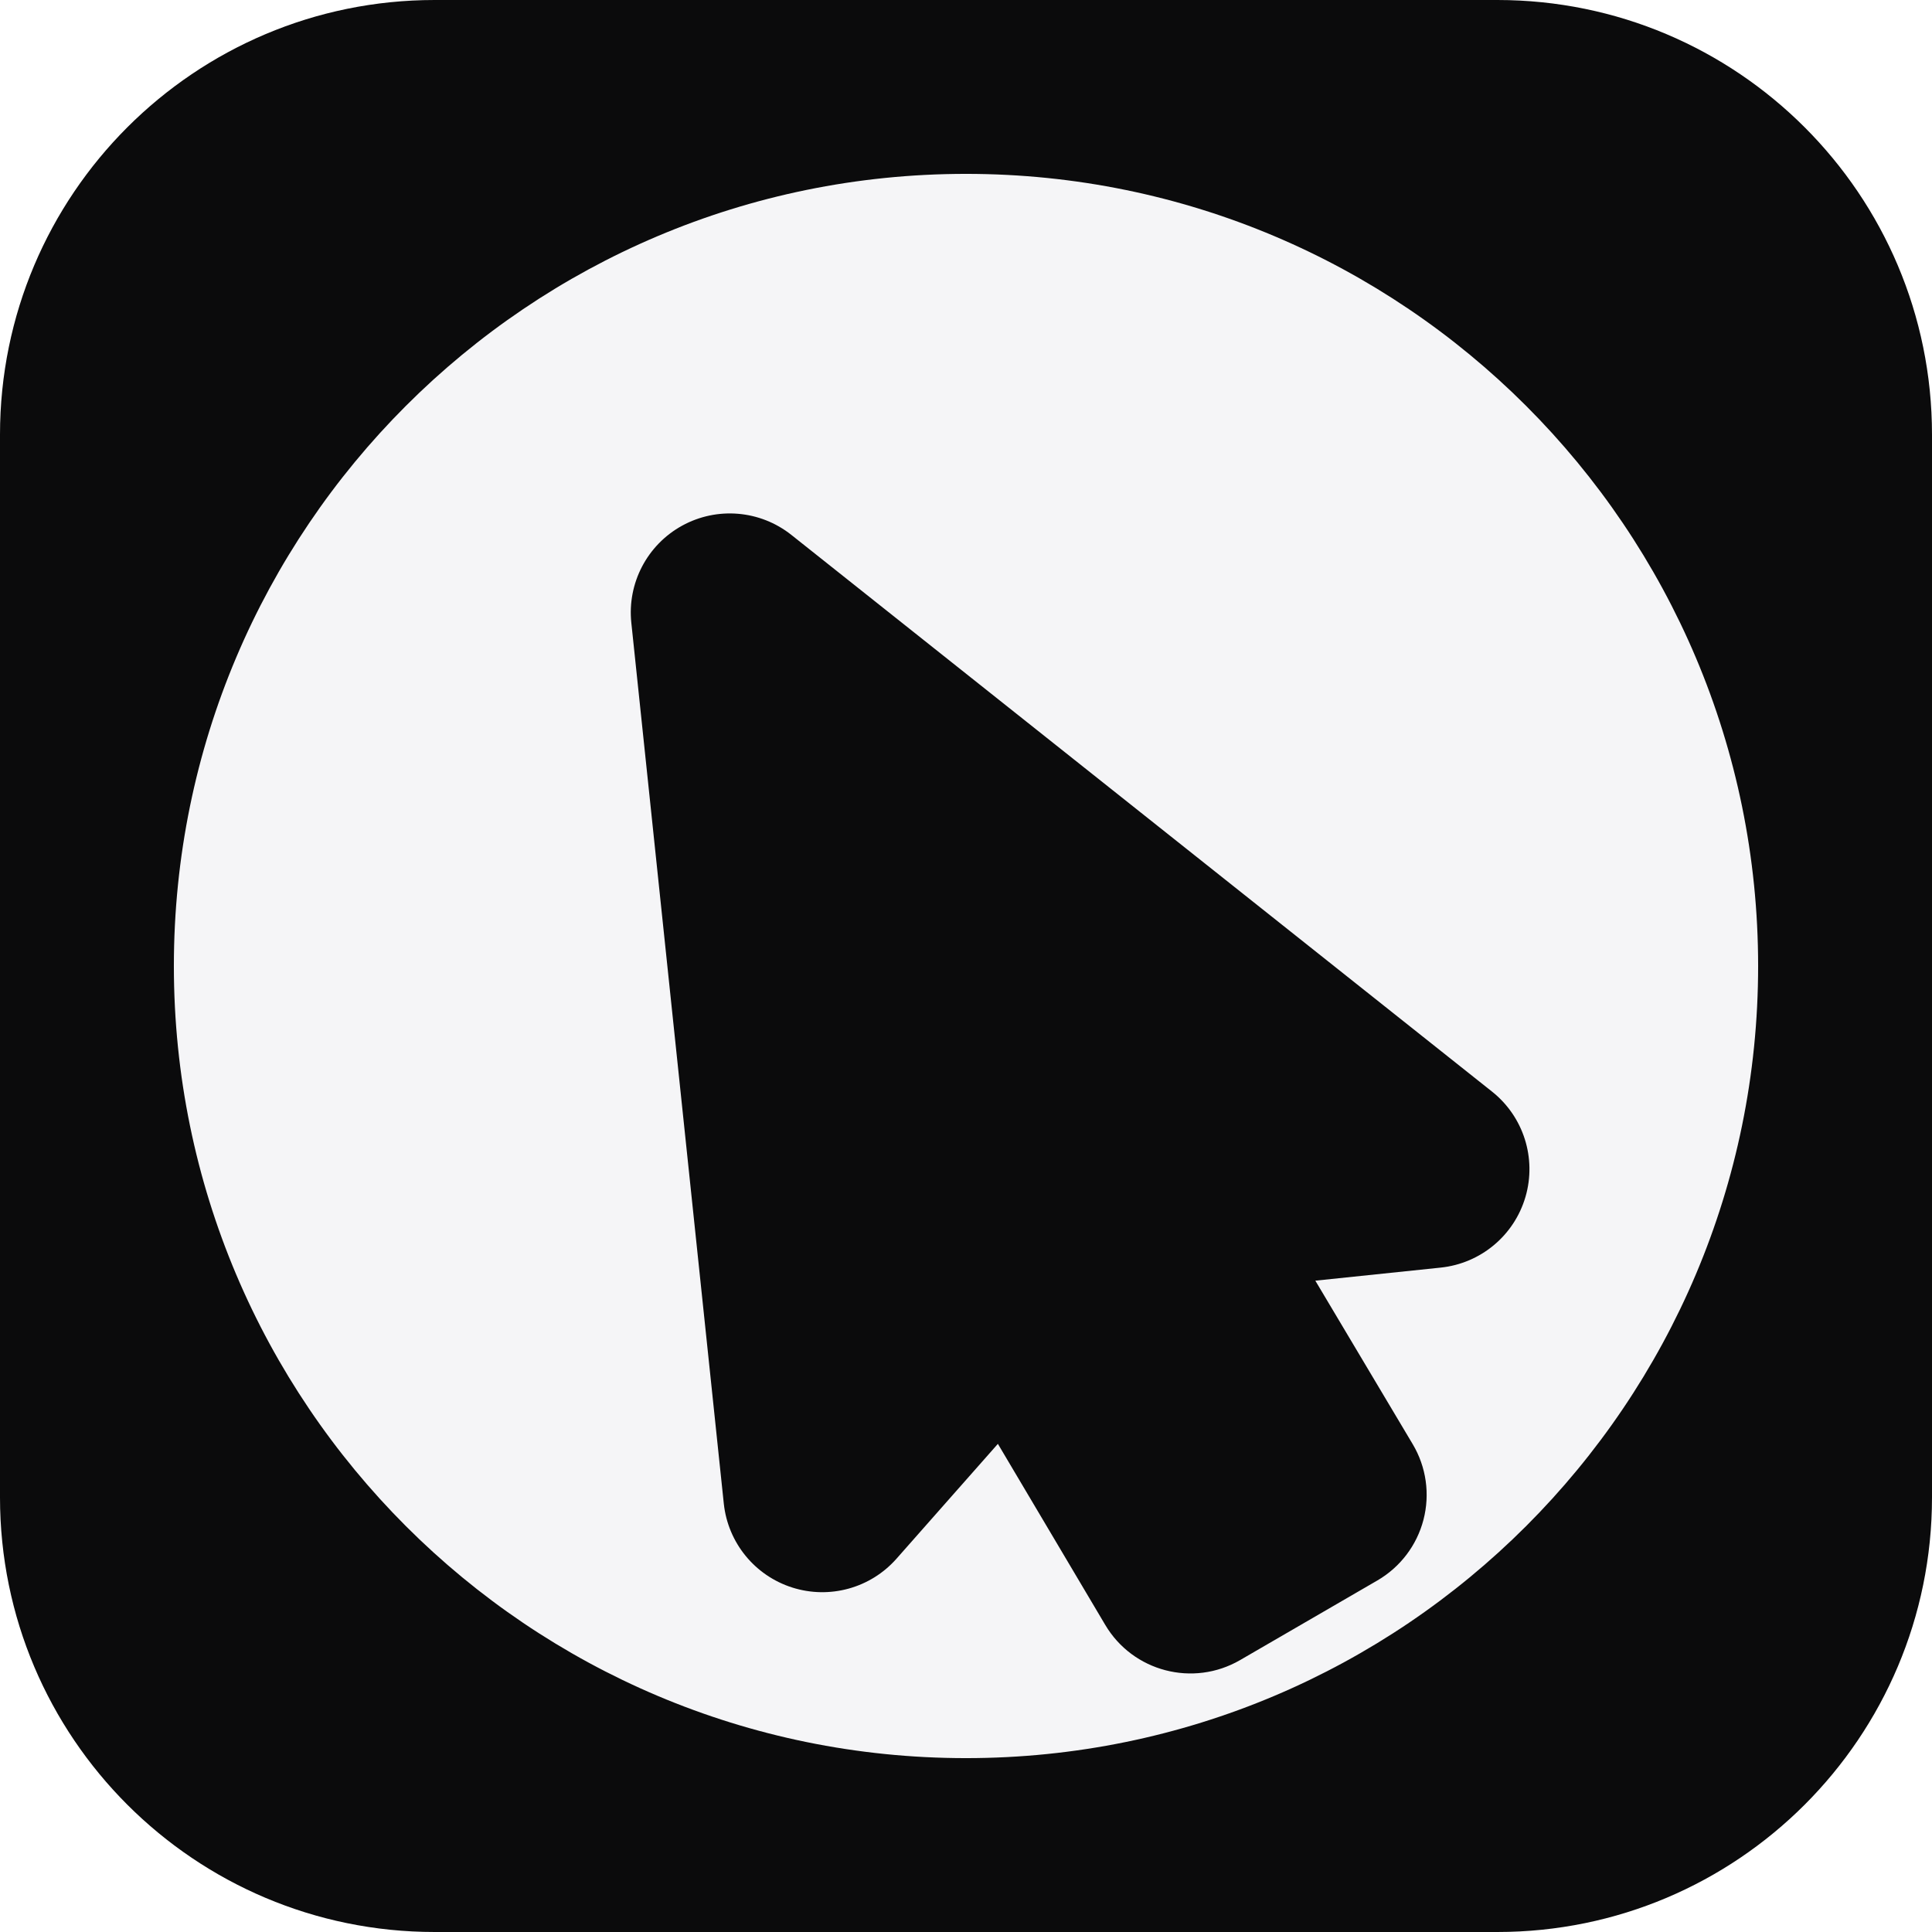
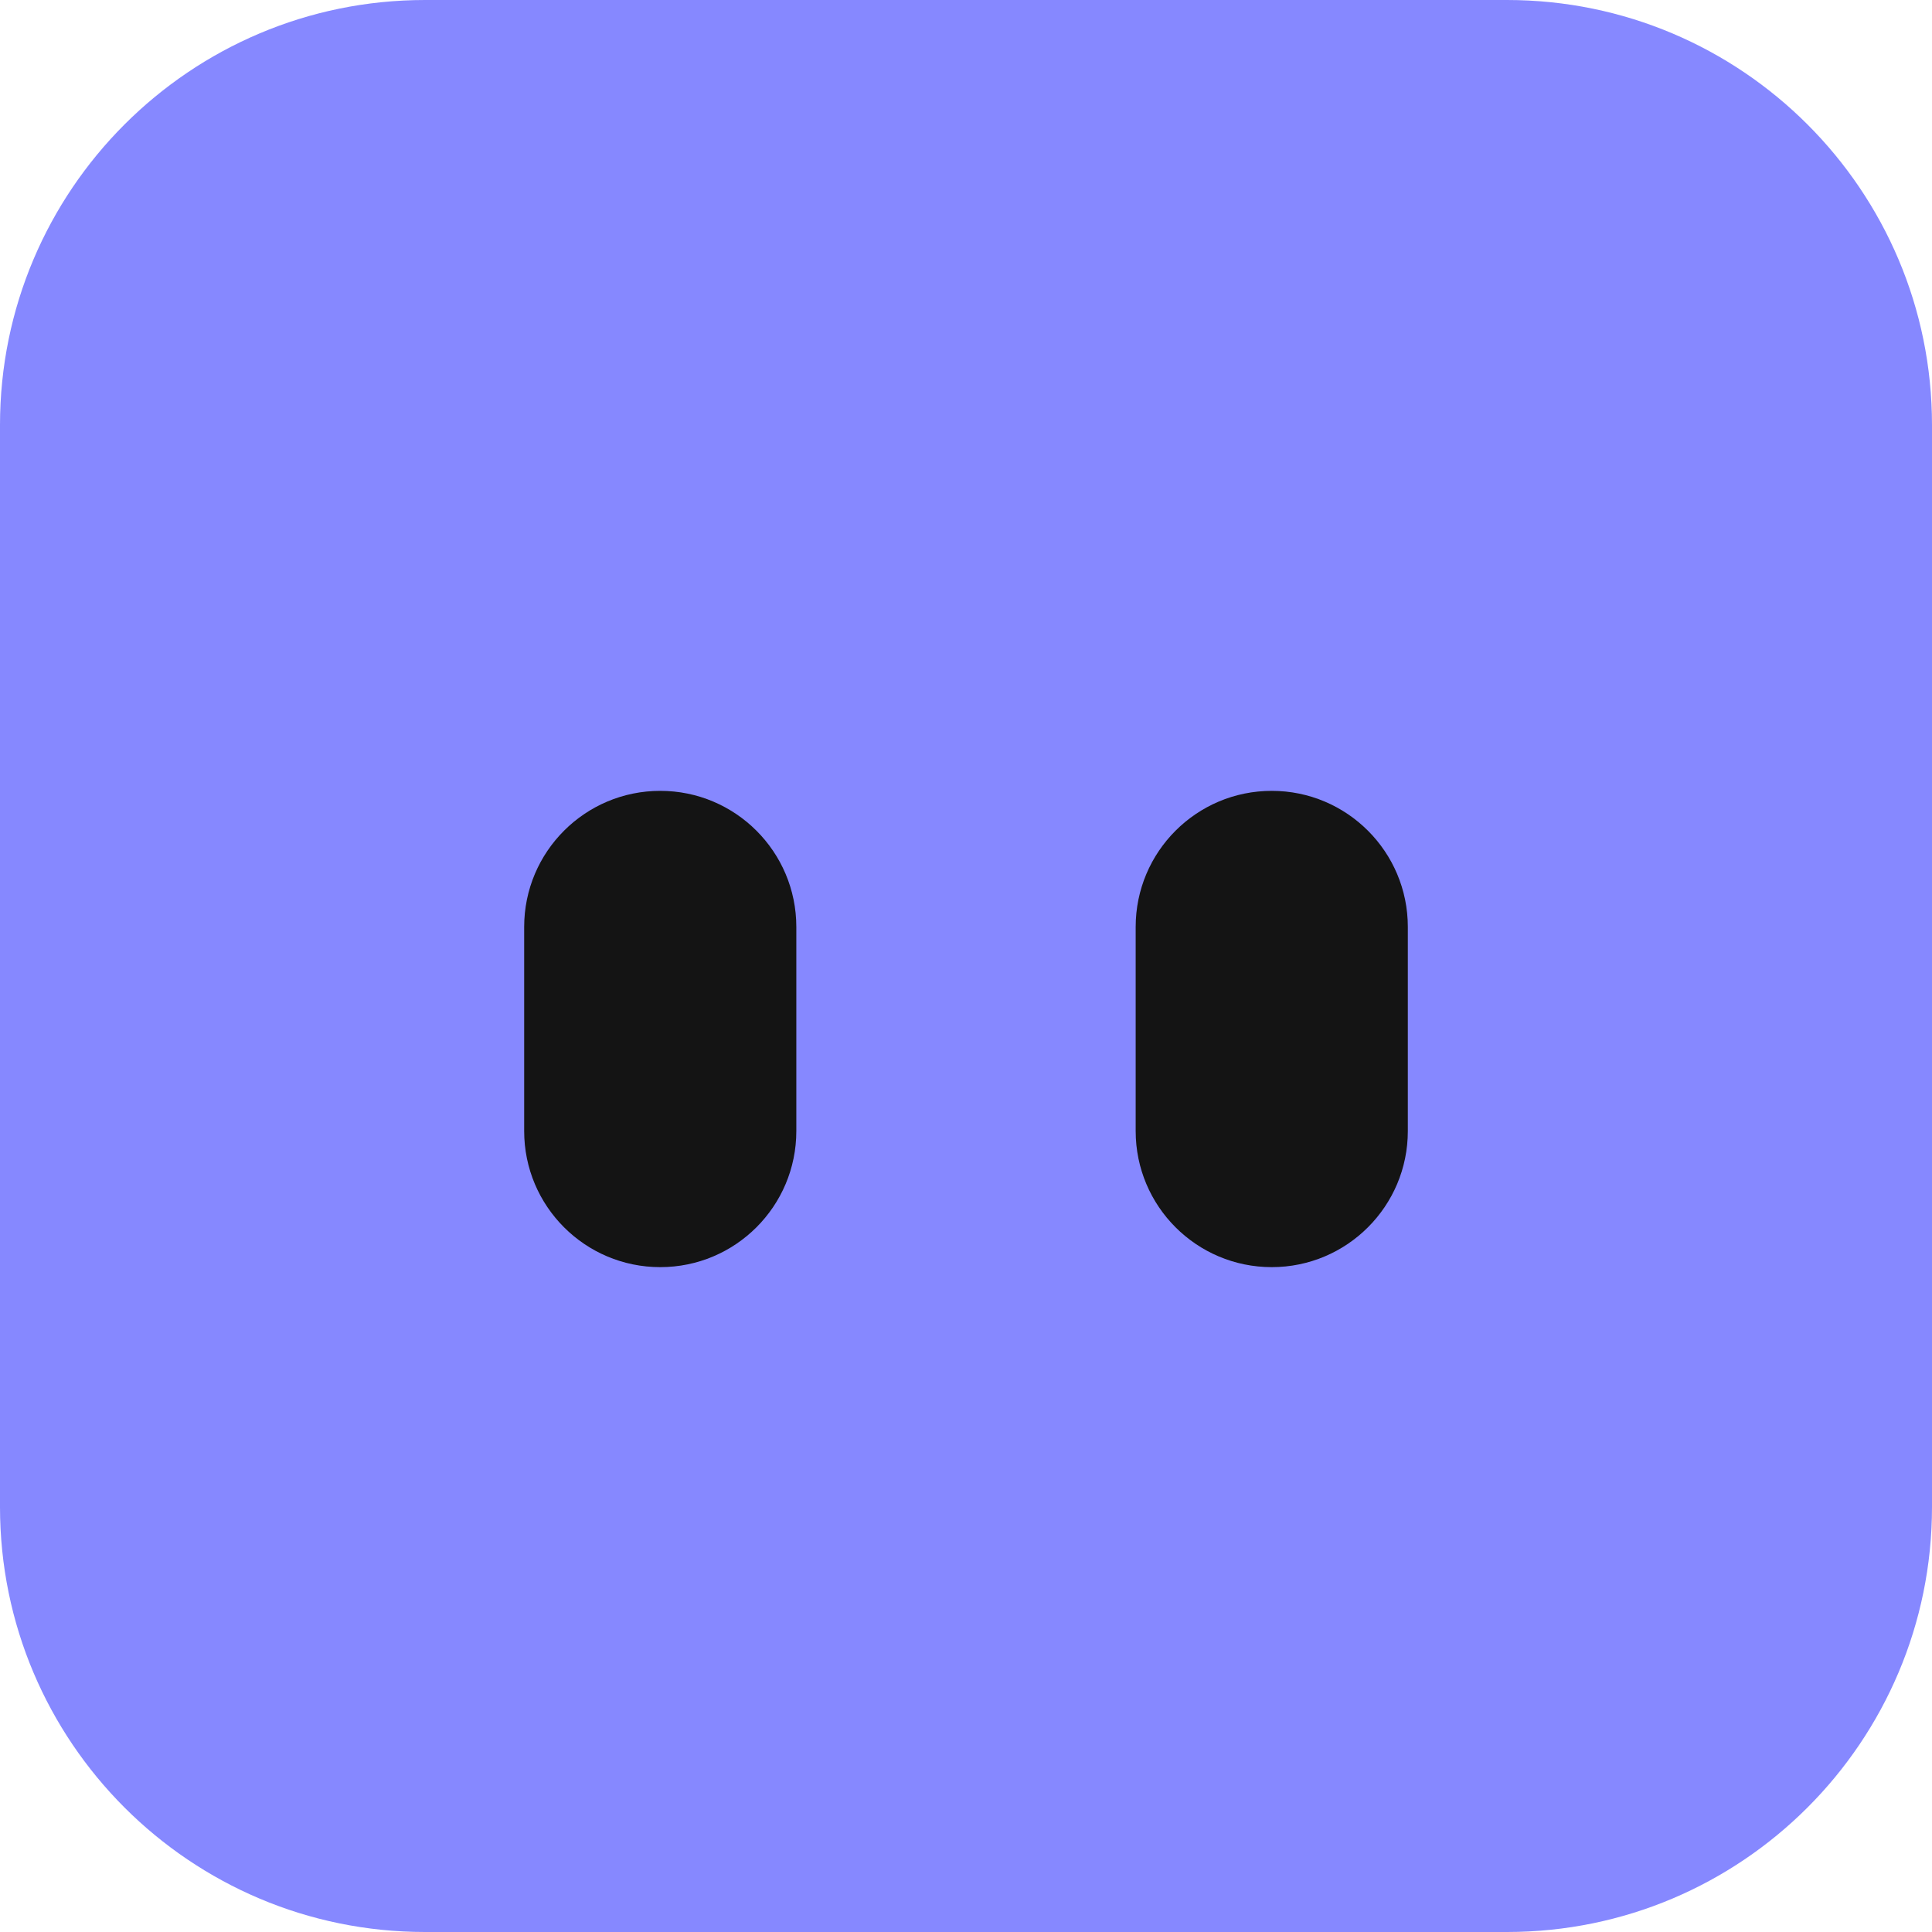
- <svg xmlns="http://www.w3.org/2000/svg" viewBox="1.22 1.22 97.56 97.56">
-   <rect x="1.22" y="1.22" width="97.56" height="97.56" rx="21.95" fill="#0B0B0C" />
-   <path fill="#F5F5F7" fill-rule="evenodd" d="M10 50 A40 40 0 1 0 90 50 A40 40 0 1 0 10 50 Z M41.18 28.23 A5 5 0 0 0 33.10 32.67 L37.77 77.15 A5 5 0 0 0 46.49 79.93 L51.61 74.13 L57.03 83.27 A5 5 0 0 0 63.84 85.05 L70.77 81.03 A5 5 0 0 0 72.56 74.15 L67.64 65.89 L73.97 65.23 A5 5 0 0 0 76.56 56.34 Z" />
+ <svg xmlns="http://www.w3.org/2000/svg" viewBox="0 0 1024 1024" role="img" aria-label="Nyra">
+   <defs>
+     <clipPath id="nyra-icon-clip">
+       <path d="M225.28 0H798.72A225.28 225.28 0 0 1 1024 225.28V798.72A225.28 225.28 0 0 1 798.72 1024H225.28A225.28 225.28 0 0 1 0 798.72V225.28A225.28 225.28 0 0 1 225.28 0Z" />
+     </clipPath>
+   </defs>
+   <g clip-path="url(#nyra-icon-clip)">
+     <rect width="1024" height="1024" fill="#8688ff" />
+     <rect x="277.82" y="419.17" width="144.25" height="252.44" rx="72.13" fill="#141414" />
+     <rect x="601.93" y="419.17" width="144.25" height="252.44" rx="72.13" fill="#141414" />
+   </g>
</svg>
